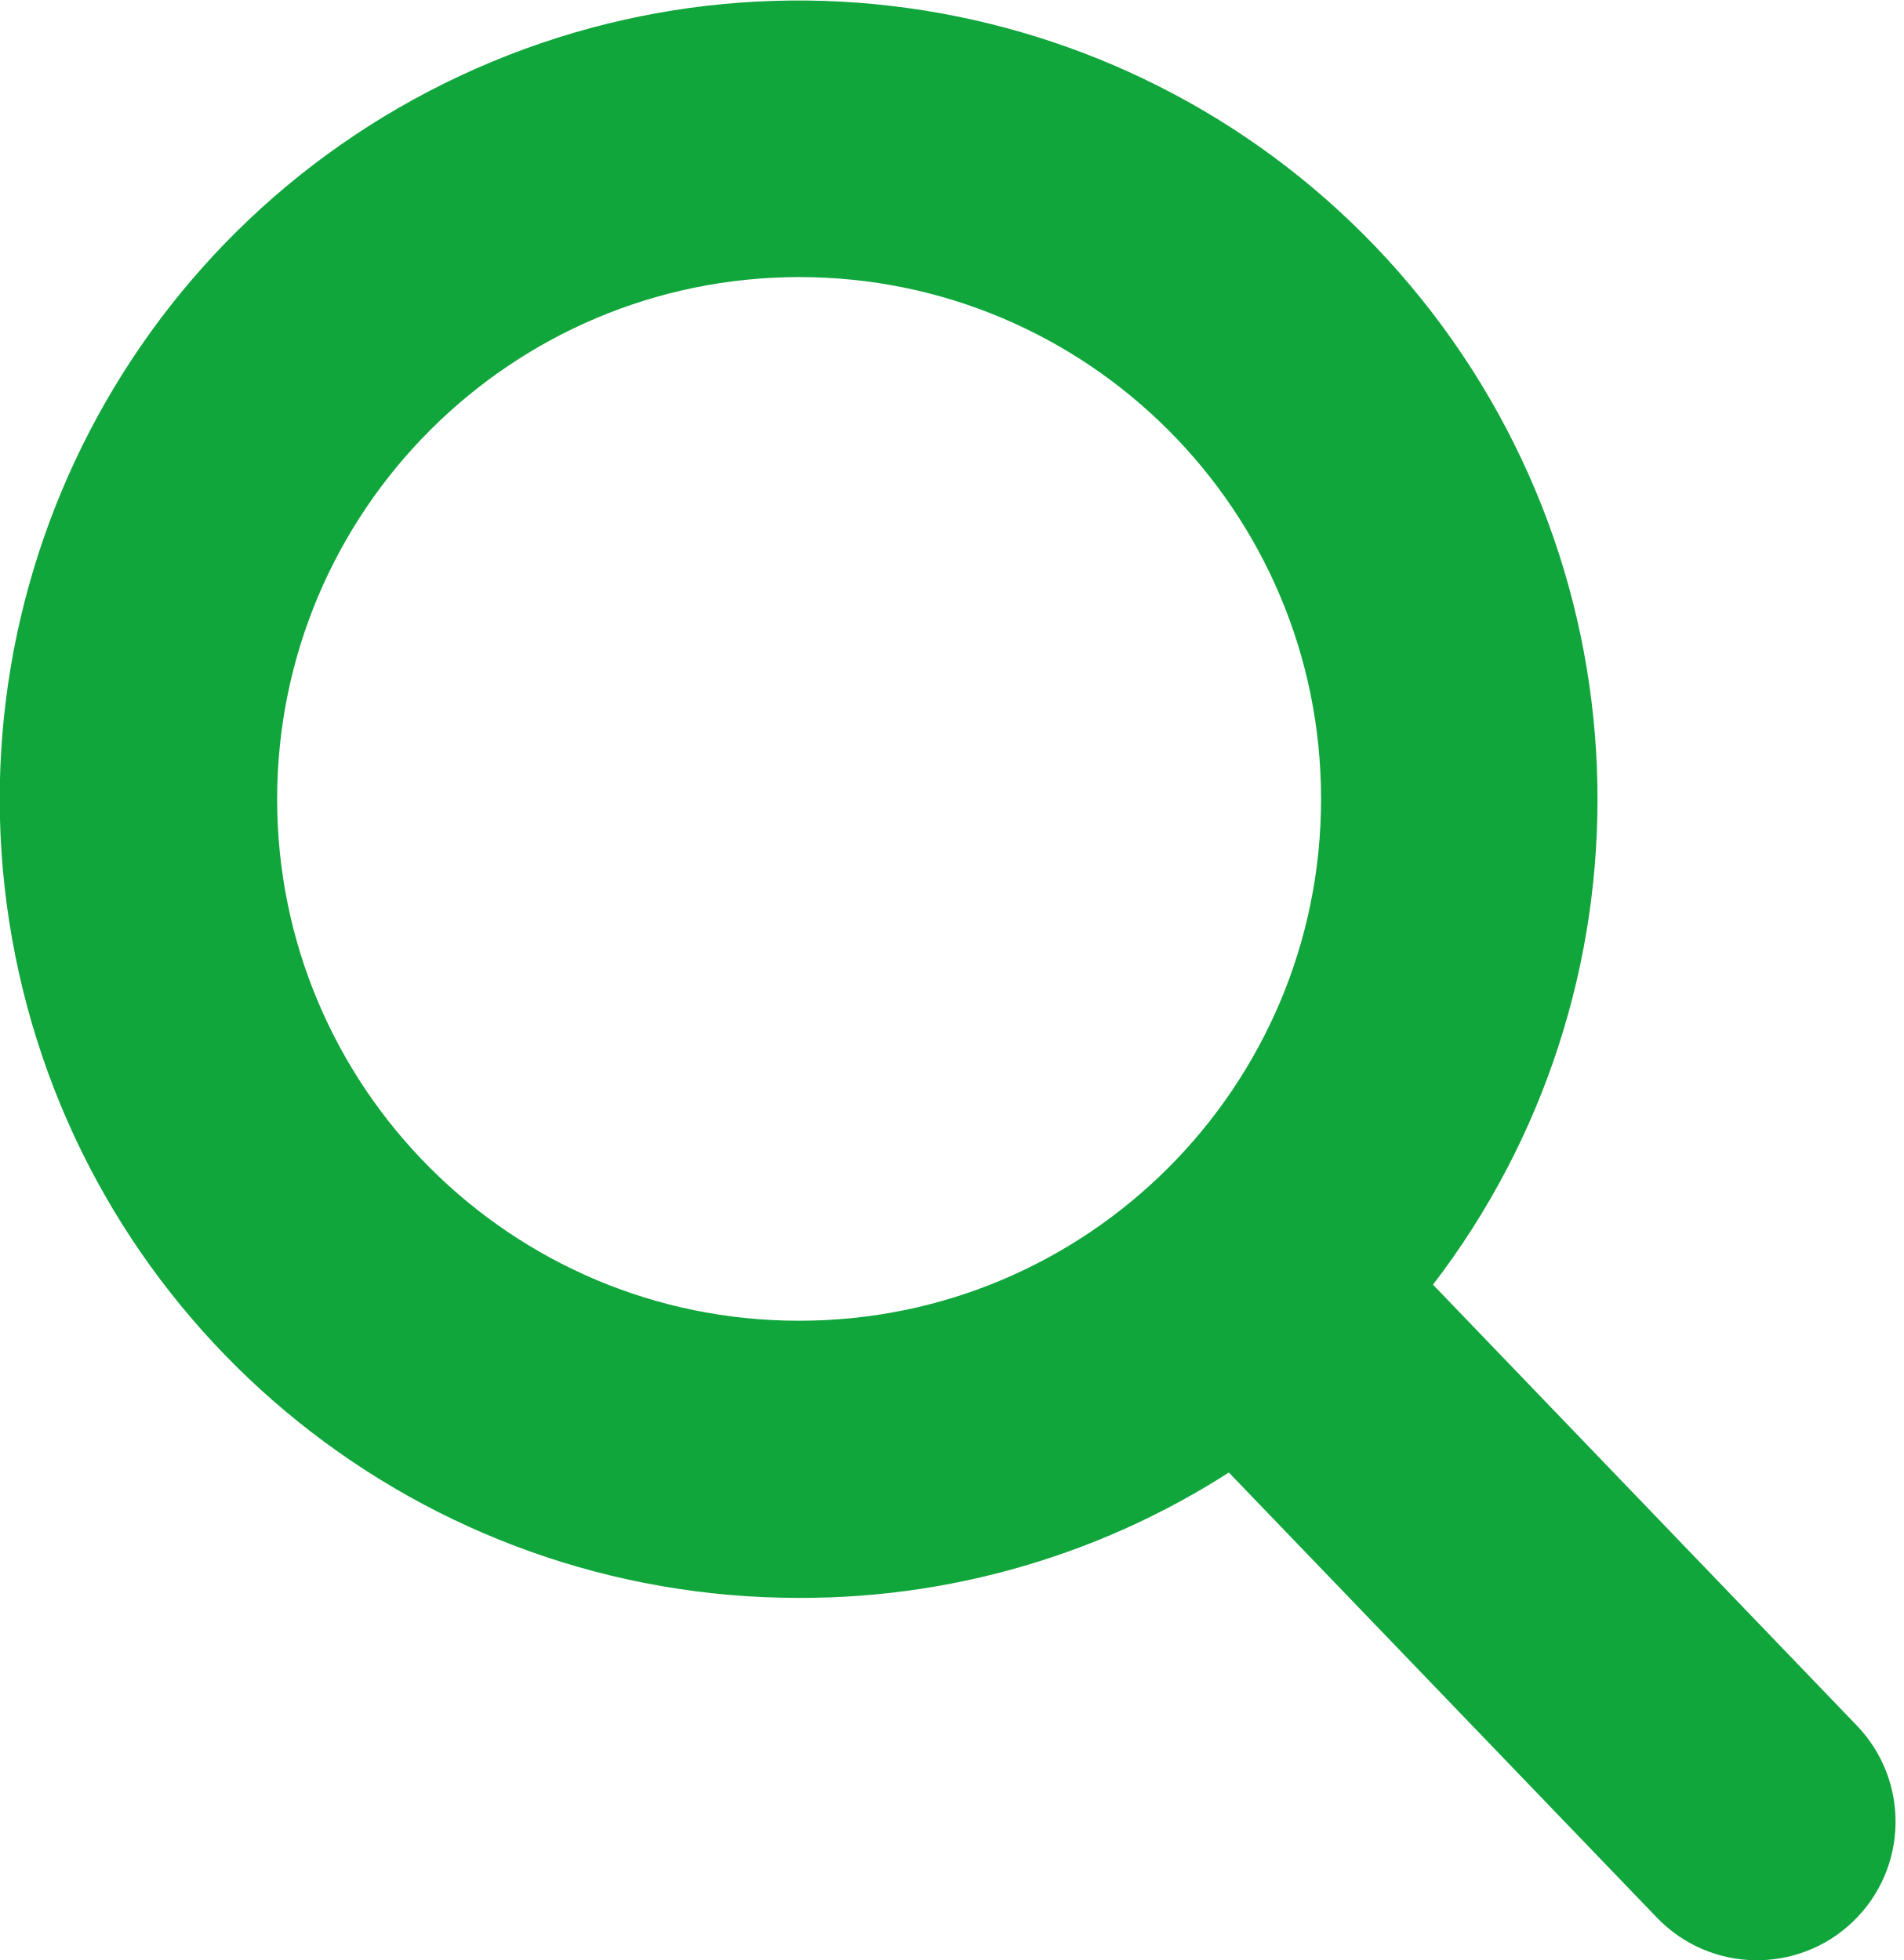
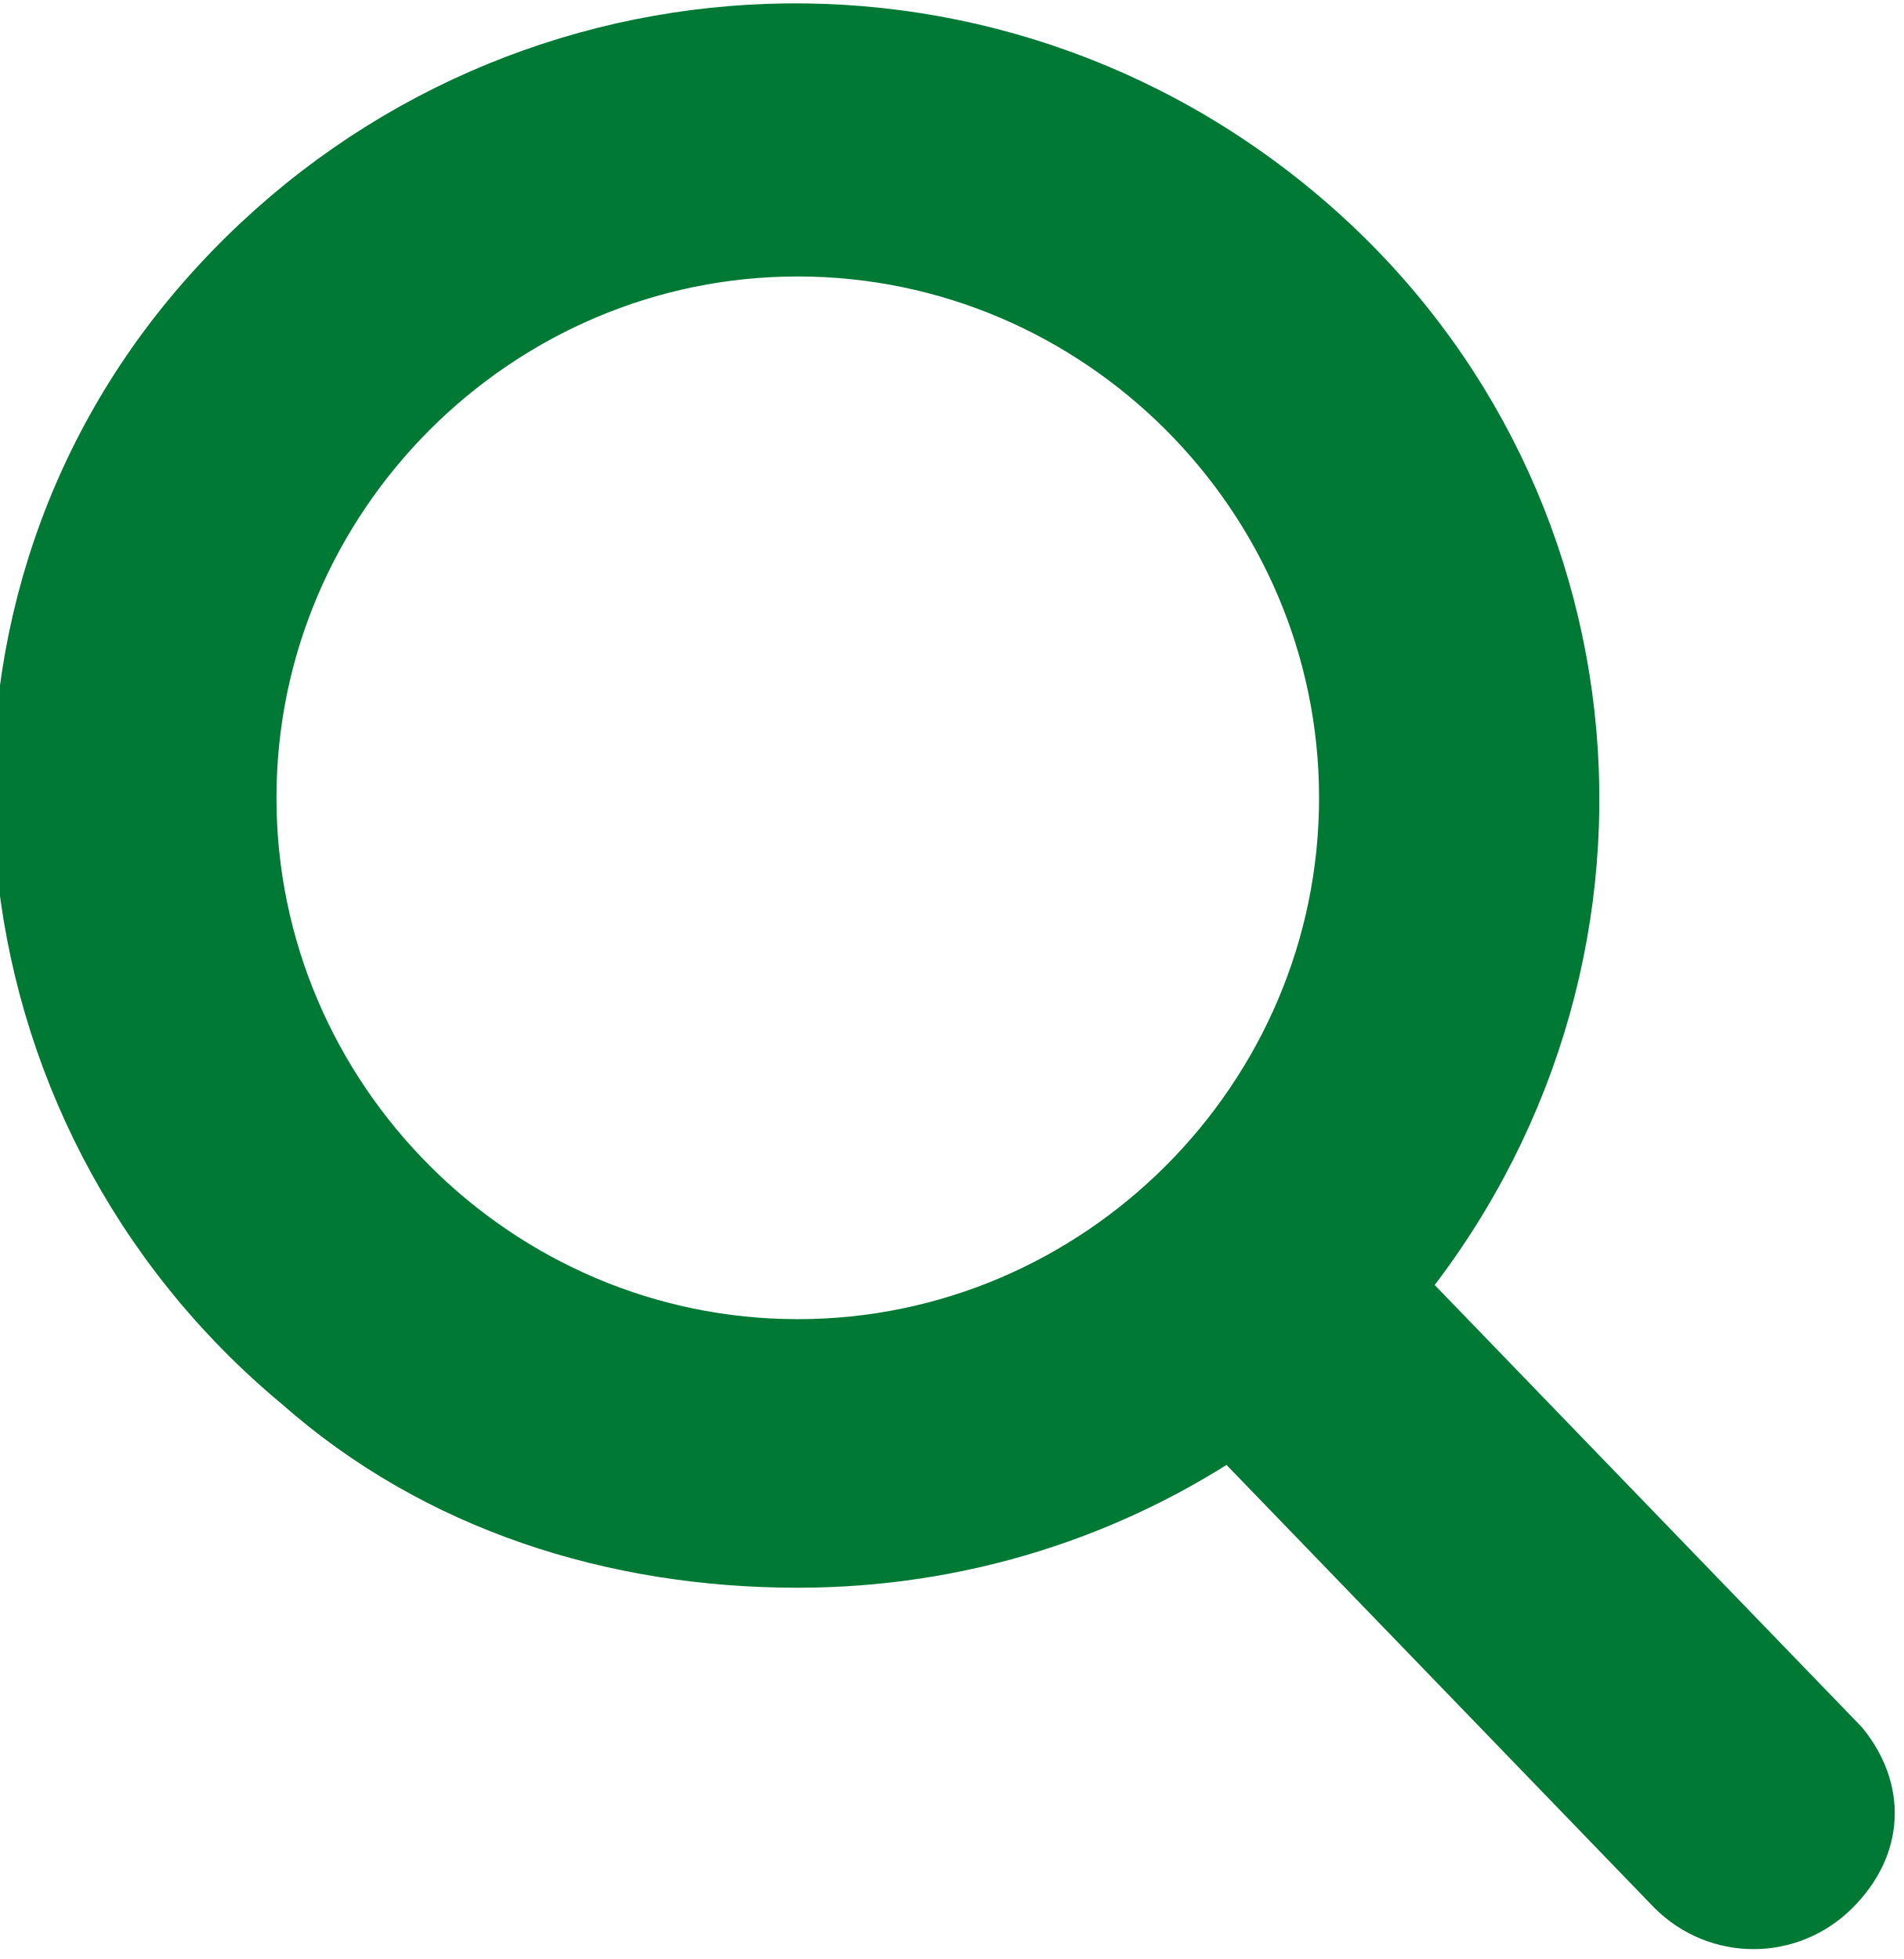
- <svg xmlns="http://www.w3.org/2000/svg" width="24.107" height="24.823" viewBox="0 0 24.107 24.823">
-   <path d="M23.634,21.7l-5.67-5.9A9.615,9.615,0,1,0,10.6,19.237,9.516,9.516,0,0,0,16.113,17.5l5.713,5.942A1.254,1.254,0,1,0,23.634,21.7ZM10.6,2.509A7.109,7.109,0,1,1,3.493,9.618,7.117,7.117,0,0,1,10.6,2.509Z" transform="translate(-0.484 0.5)" fill="#11a63c" stroke="#11a63c" stroke-width="1" />
+ <svg xmlns="http://www.w3.org/2000/svg" version="1.1" id="Ebene_1" x="0px" y="0px" viewBox="0 0 24.1 24.8" style="enable-background:new 0 0 24.1 24.8;" xml:space="preserve">
+   <style type="text/css">
+ 	.st0{fill:#007934;stroke:#007934;}
+ </style>
+   <path class="st0" d="M23.2,22.2l-5.7-5.9c3.4-4.1,2.9-10.1-1.2-13.5S6.2-0.1,2.7,3.9s-2.9,10.1,1.2,13.5c1.7,1.5,3.9,2.2,6.2,2.2  c2,0,3.9-0.6,5.5-1.7l5.7,5.9c0.5,0.5,1.3,0.5,1.8,0S23.6,22.7,23.2,22.2z M10.1,3c3.9,0,7.1,3.2,7.1,7.1s-3.2,7.1-7.1,7.1  S3,14,3,10.1c0,0,0,0,0,0C3,6.2,6.2,3,10.1,3z" />
</svg>
